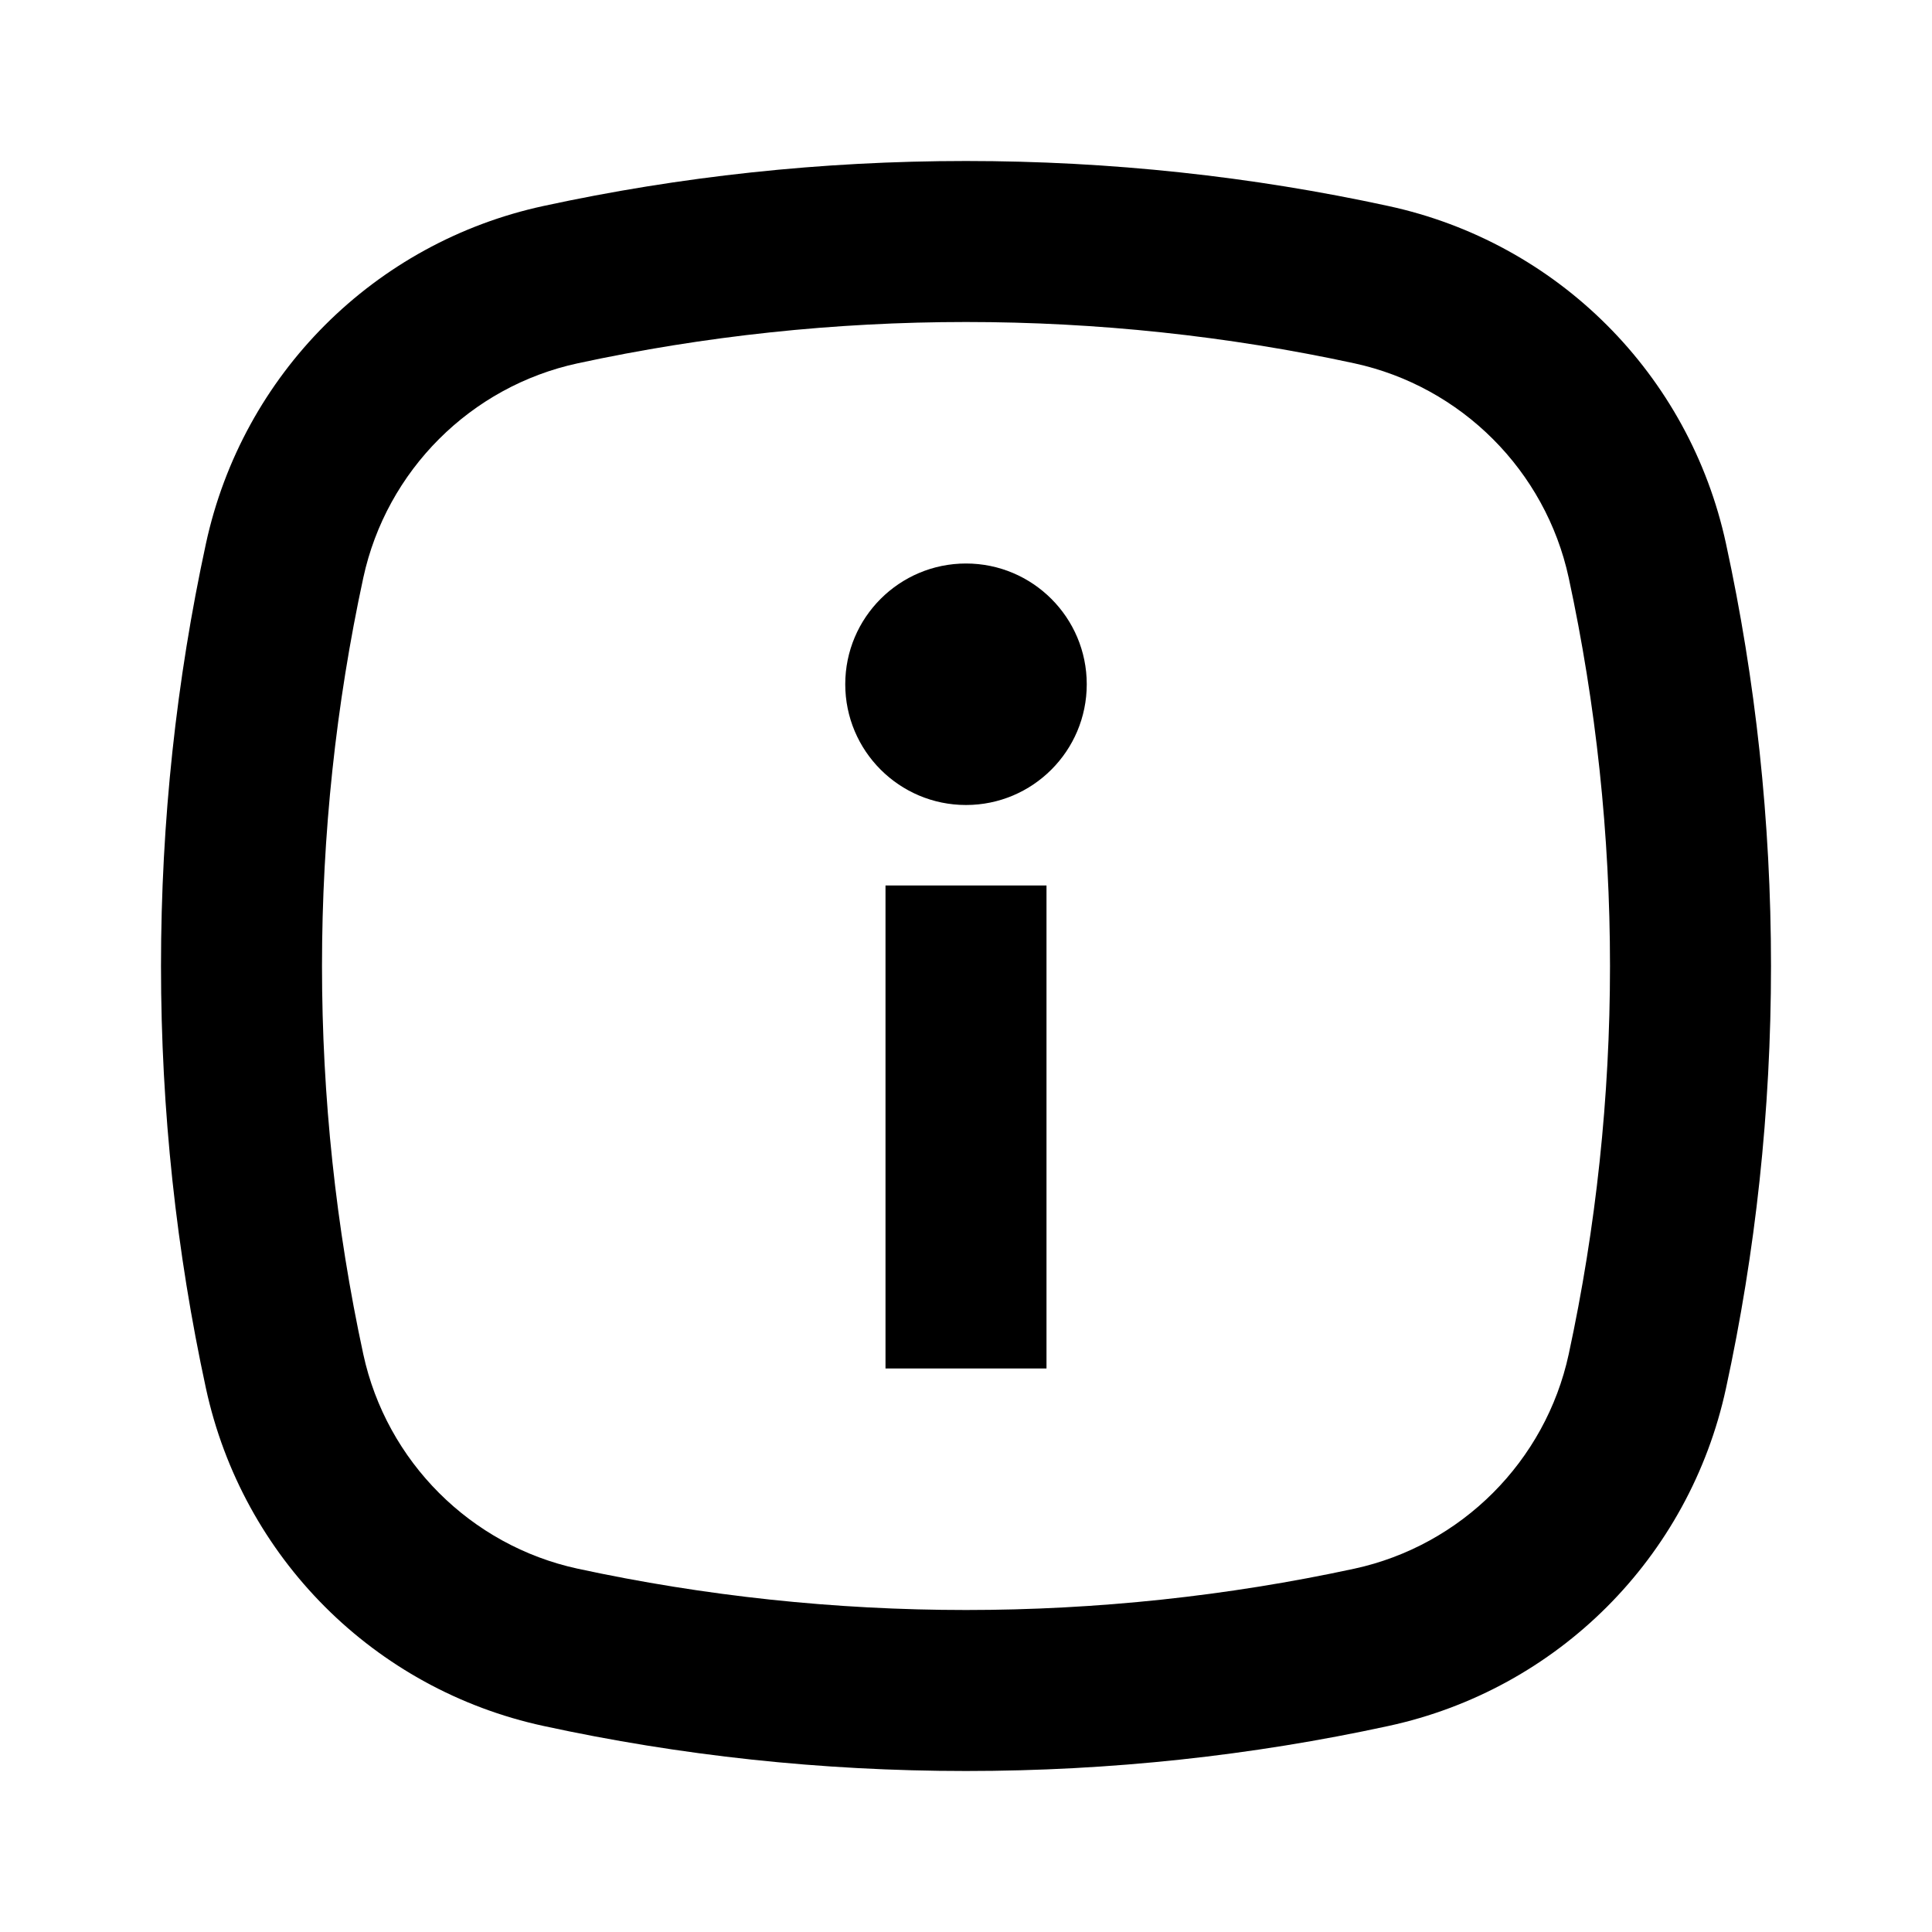
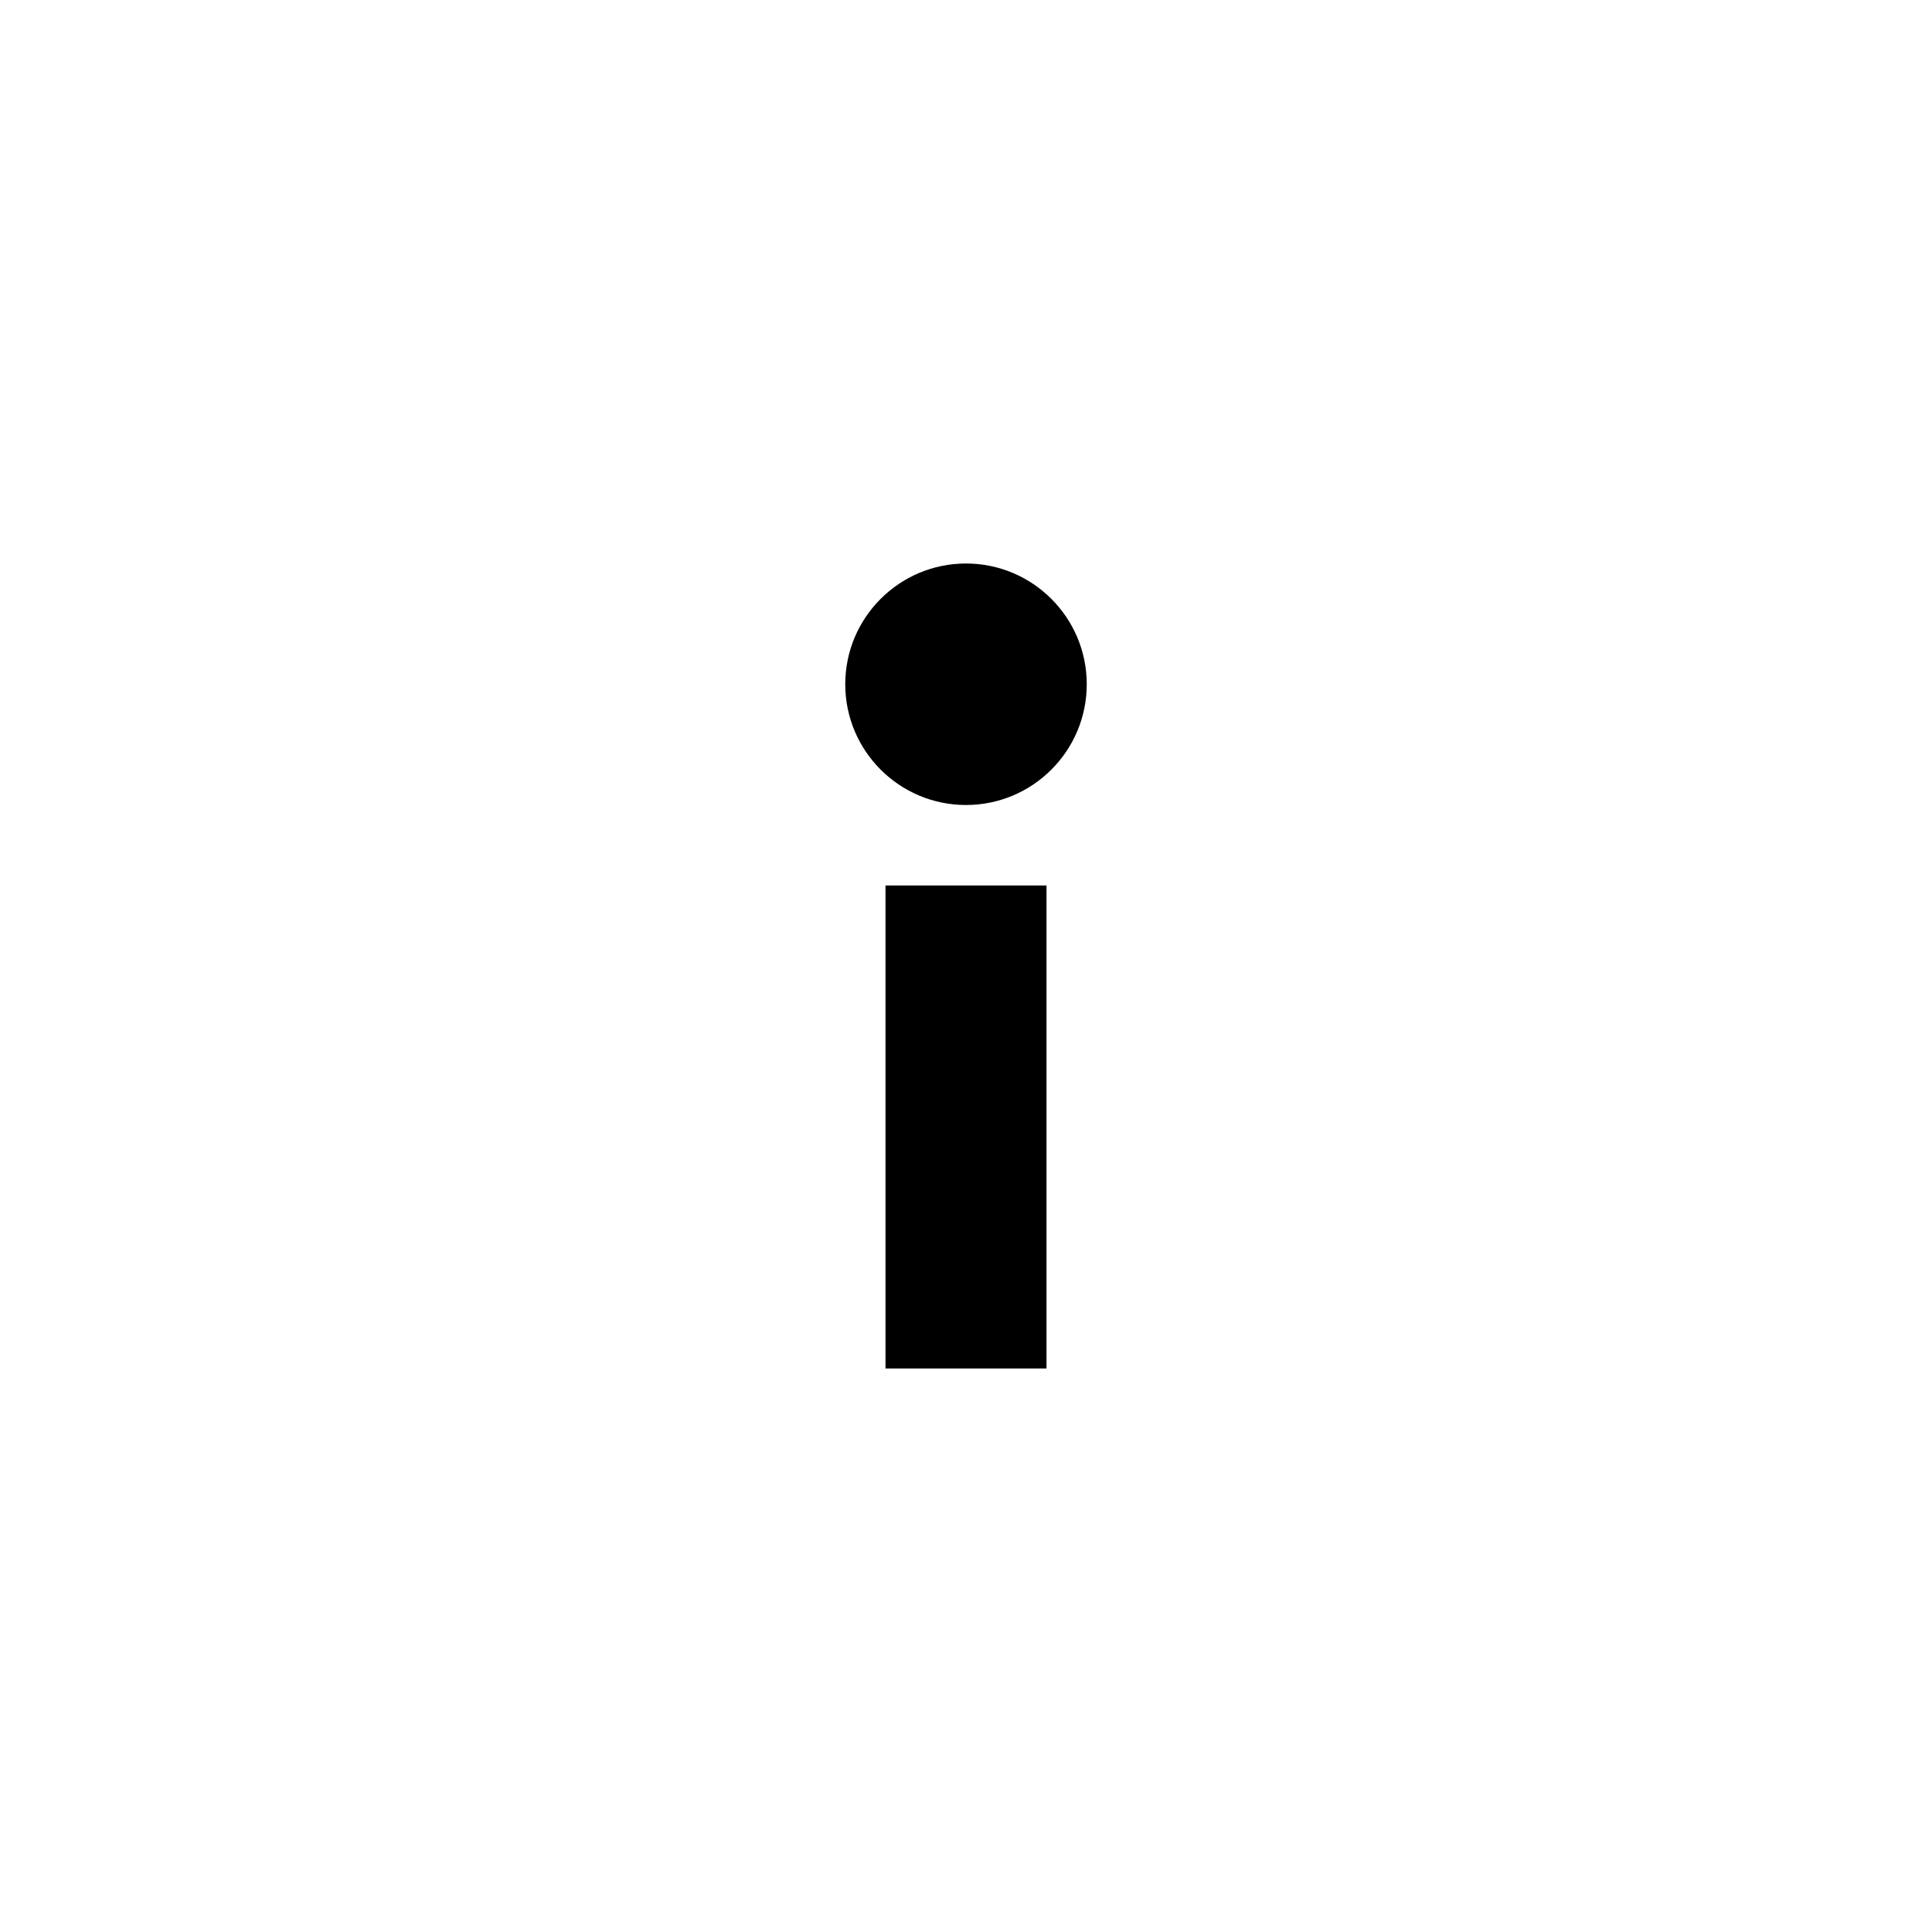
<svg xmlns="http://www.w3.org/2000/svg" width="24" height="24" viewBox="0 0 24 24">
-   <path fill-rule="evenodd" d="M11,17 L13,17 L13,11 L11,11 L11,17 Z M13.5,8.5 C13.5,9.328 12.828,10 12,10 C11.172,10 10.5,9.328 10.5,8.5 C10.5,7.672 11.172,7 12,7 C12.828,7 13.5,7.672 13.5,8.5 L13.5,8.5 Z M19.487,16.823 C19.199,18.153 18.153,19.199 16.823,19.487 C15.248,19.827 13.626,20 12,20 C10.374,20 8.751,19.827 7.177,19.487 C5.846,19.199 4.801,18.153 4.513,16.823 C4.173,15.249 4,13.626 4,12 C4,10.373 4.173,8.751 4.513,7.177 C4.801,5.846 5.847,4.8 7.177,4.513 C8.751,4.173 10.374,4 12,4 C13.627,4 15.25,4.173 16.823,4.513 C18.153,4.801 19.199,5.847 19.487,7.177 C19.827,8.752 20,10.374 20,12 C20,13.626 19.827,15.249 19.487,16.823 L19.487,16.823 Z M21.441,6.754 C20.987,4.652 19.348,3.013 17.246,2.559 C15.555,2.192 13.8,2 12,2 C10.2,2 8.445,2.192 6.755,2.558 C4.651,3.012 3.013,4.651 2.558,6.754 C2.192,8.444 2,10.199 2,12 C2,13.8 2.192,15.555 2.558,17.245 C3.013,19.348 4.651,20.987 6.754,21.441 C8.445,21.808 10.2,22 12,22 C13.8,22 15.555,21.808 17.246,21.441 C19.348,20.987 20.987,19.348 21.441,17.245 C21.808,15.555 22,13.8 22,12 C22,10.2 21.808,8.445 21.441,6.754 L21.441,6.754 Z" />
+   <path fill-rule="evenodd" d="M11,17 L13,17 L13,11 L11,11 L11,17 Z M13.5,8.5 C13.5,9.328 12.828,10 12,10 C11.172,10 10.5,9.328 10.5,8.5 C10.5,7.672 11.172,7 12,7 C12.828,7 13.5,7.672 13.5,8.5 L13.5,8.5 Z" />
</svg>
